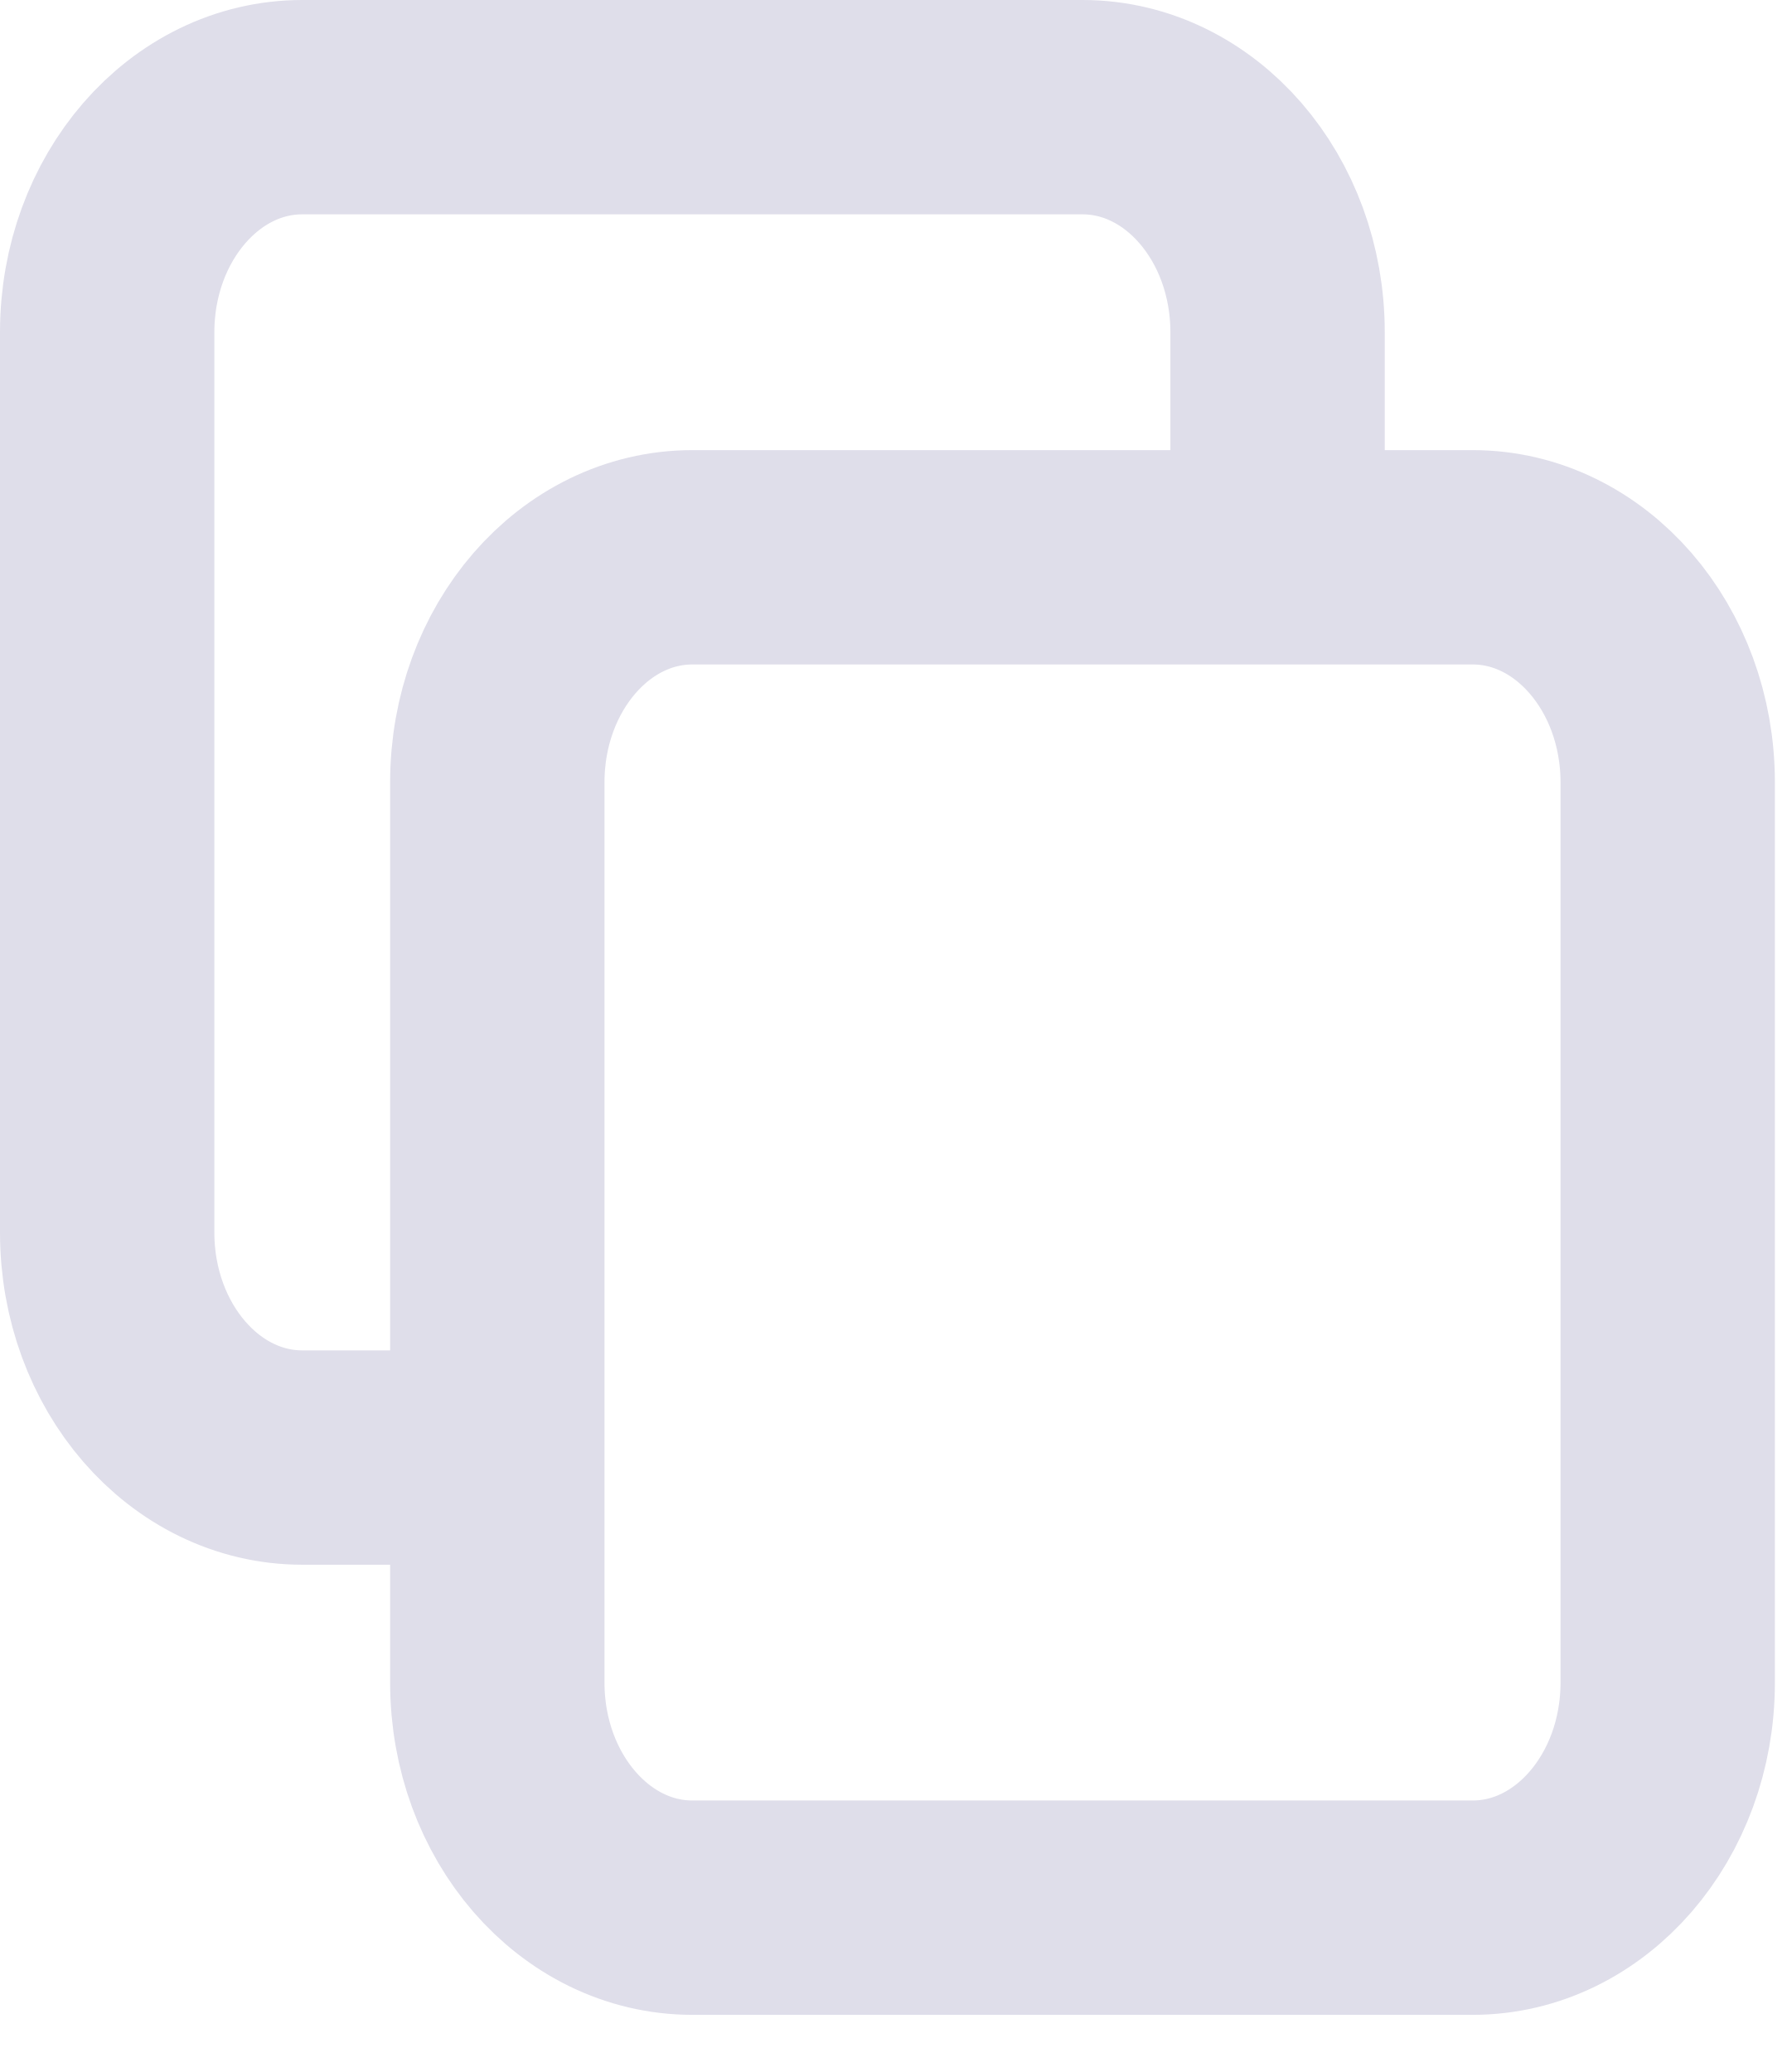
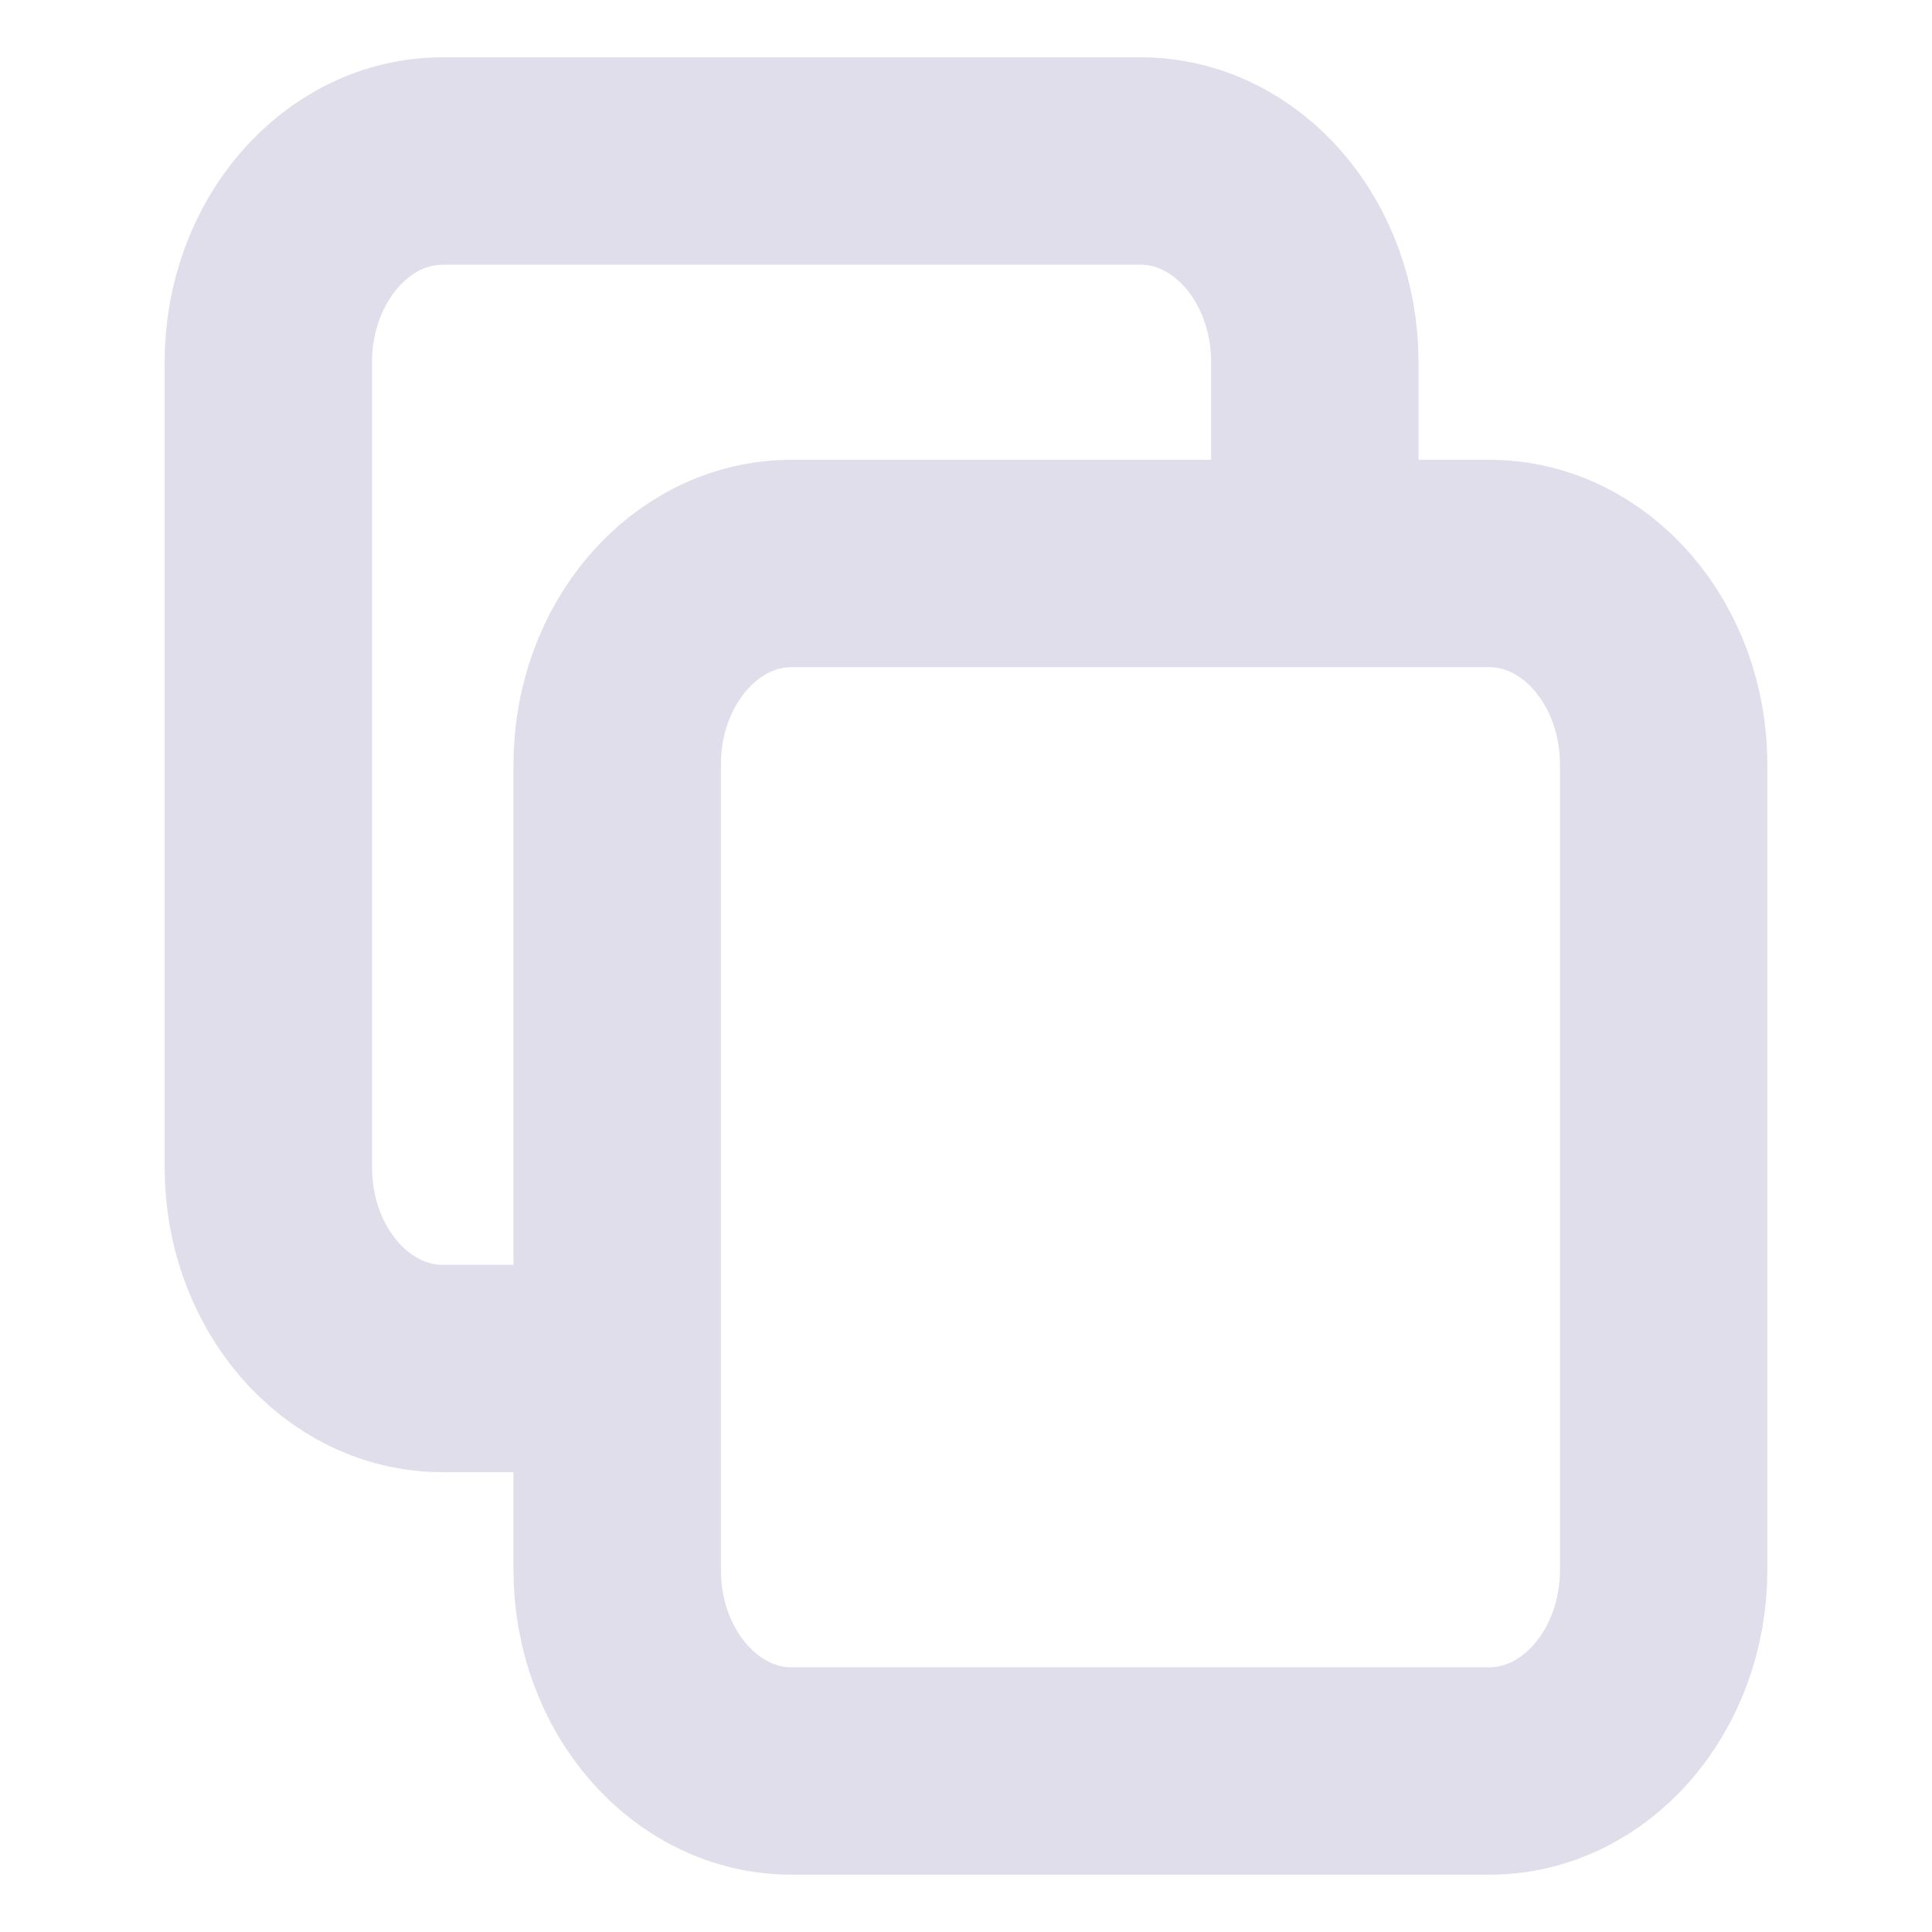
- <svg xmlns="http://www.w3.org/2000/svg" width="25" height="29" viewBox="0 0 25 29" fill="none">
-   <path d="M6.96 20.4H4.23C2.722 20.4 1.5 18.99 1.5 17.25V4.65C1.5 2.91 2.722 1.5 4.23 1.5H15.15C16.658 1.5 17.88 2.91 17.88 4.65V7.8M9.69 26.7H20.61C22.118 26.7 23.34 25.29 23.34 23.55V10.95C23.34 9.21 22.118 7.8 20.61 7.8H9.69C8.182 7.8 6.96 9.21 6.96 10.95V23.55C6.96 25.29 8.182 26.7 9.69 26.7Z" stroke="#DFDEEA" stroke-width="3" stroke-linecap="round" />
+ <svg xmlns="http://www.w3.org/2000/svg" width="24" height="24" viewBox="0 0 24 24" fill="none">
+   <g transform="translate(2.142854 0.809516) scale(0.793651)">
+     <path d="M6.96 20.4H4.23C2.722 20.4 1.5 18.99 1.5 17.25V4.65C1.5 2.91 2.722 1.5 4.23 1.5H15.15C16.658 1.5 17.88 2.91 17.88 4.65V7.8M9.69 26.7H20.61C22.118 26.7 23.34 25.29 23.34 23.55V10.95C23.34 9.21 22.118 7.8 20.61 7.8H9.69C8.182 7.8 6.96 9.21 6.96 10.95V23.55C6.96 25.29 8.182 26.7 9.69 26.7Z" stroke="#DFDEEA" stroke-width="3.246" stroke-linecap="round" stroke-linejoin="round" />
+   </g>
</svg>
